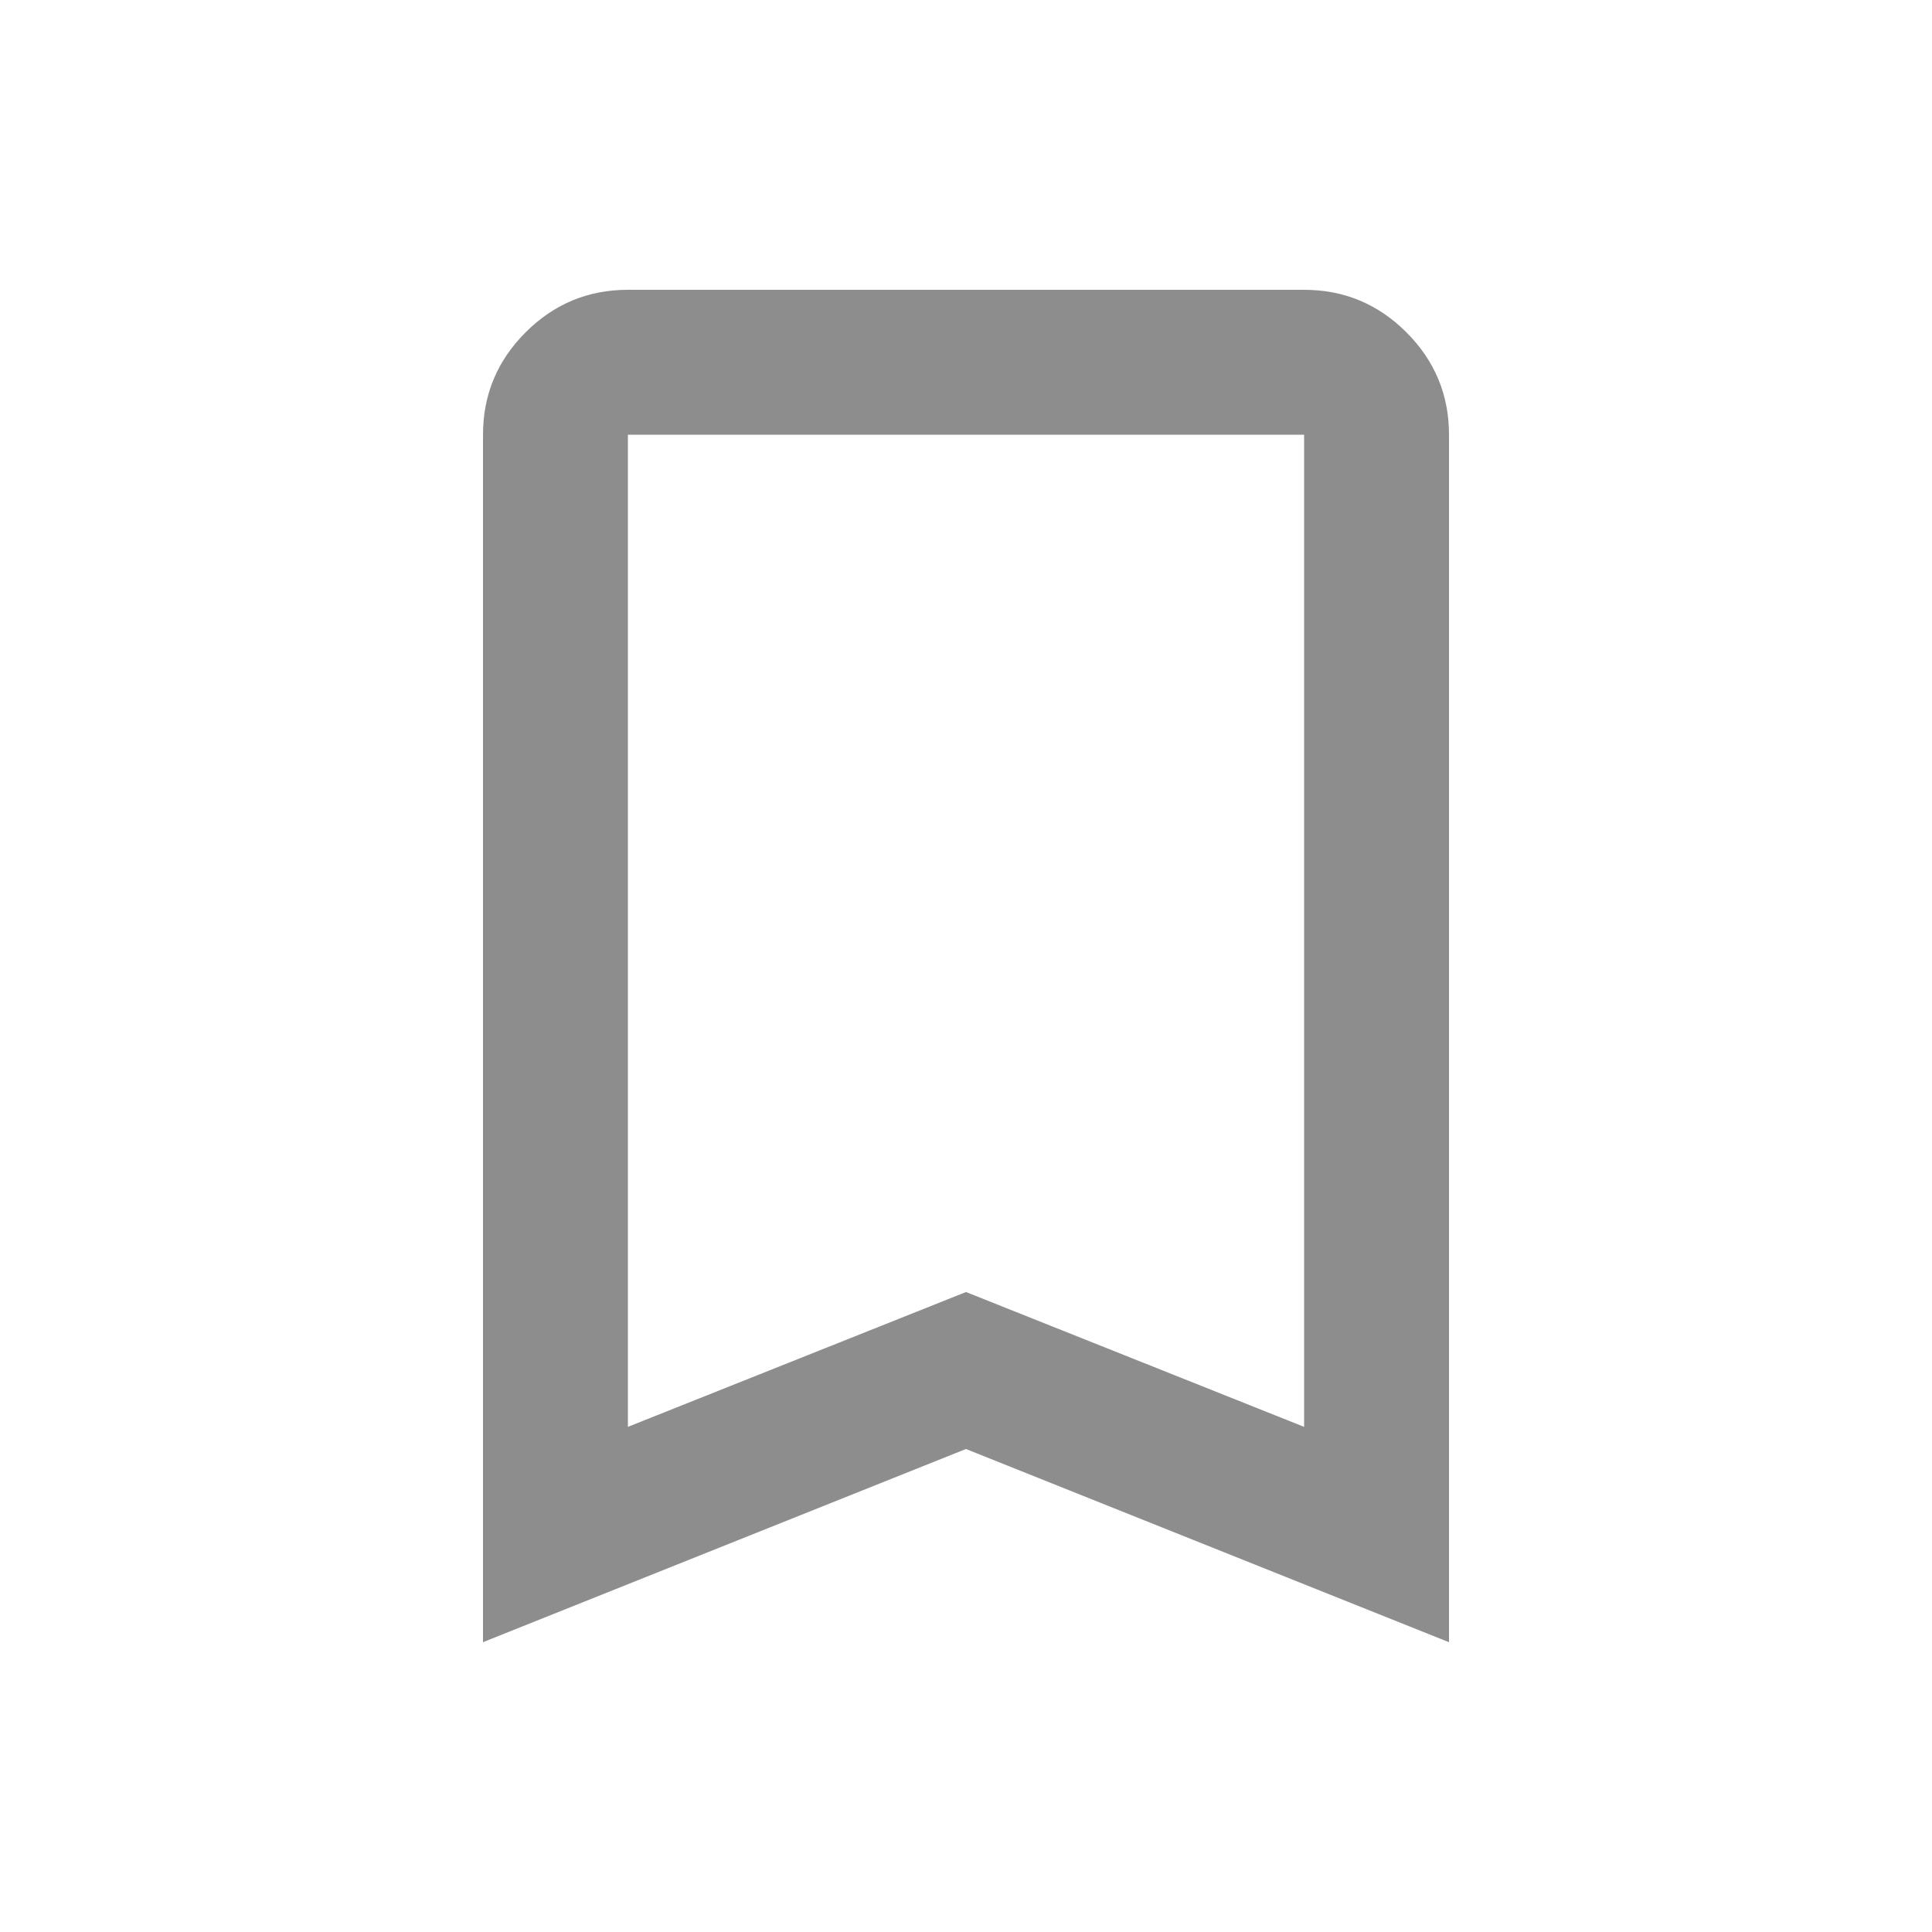
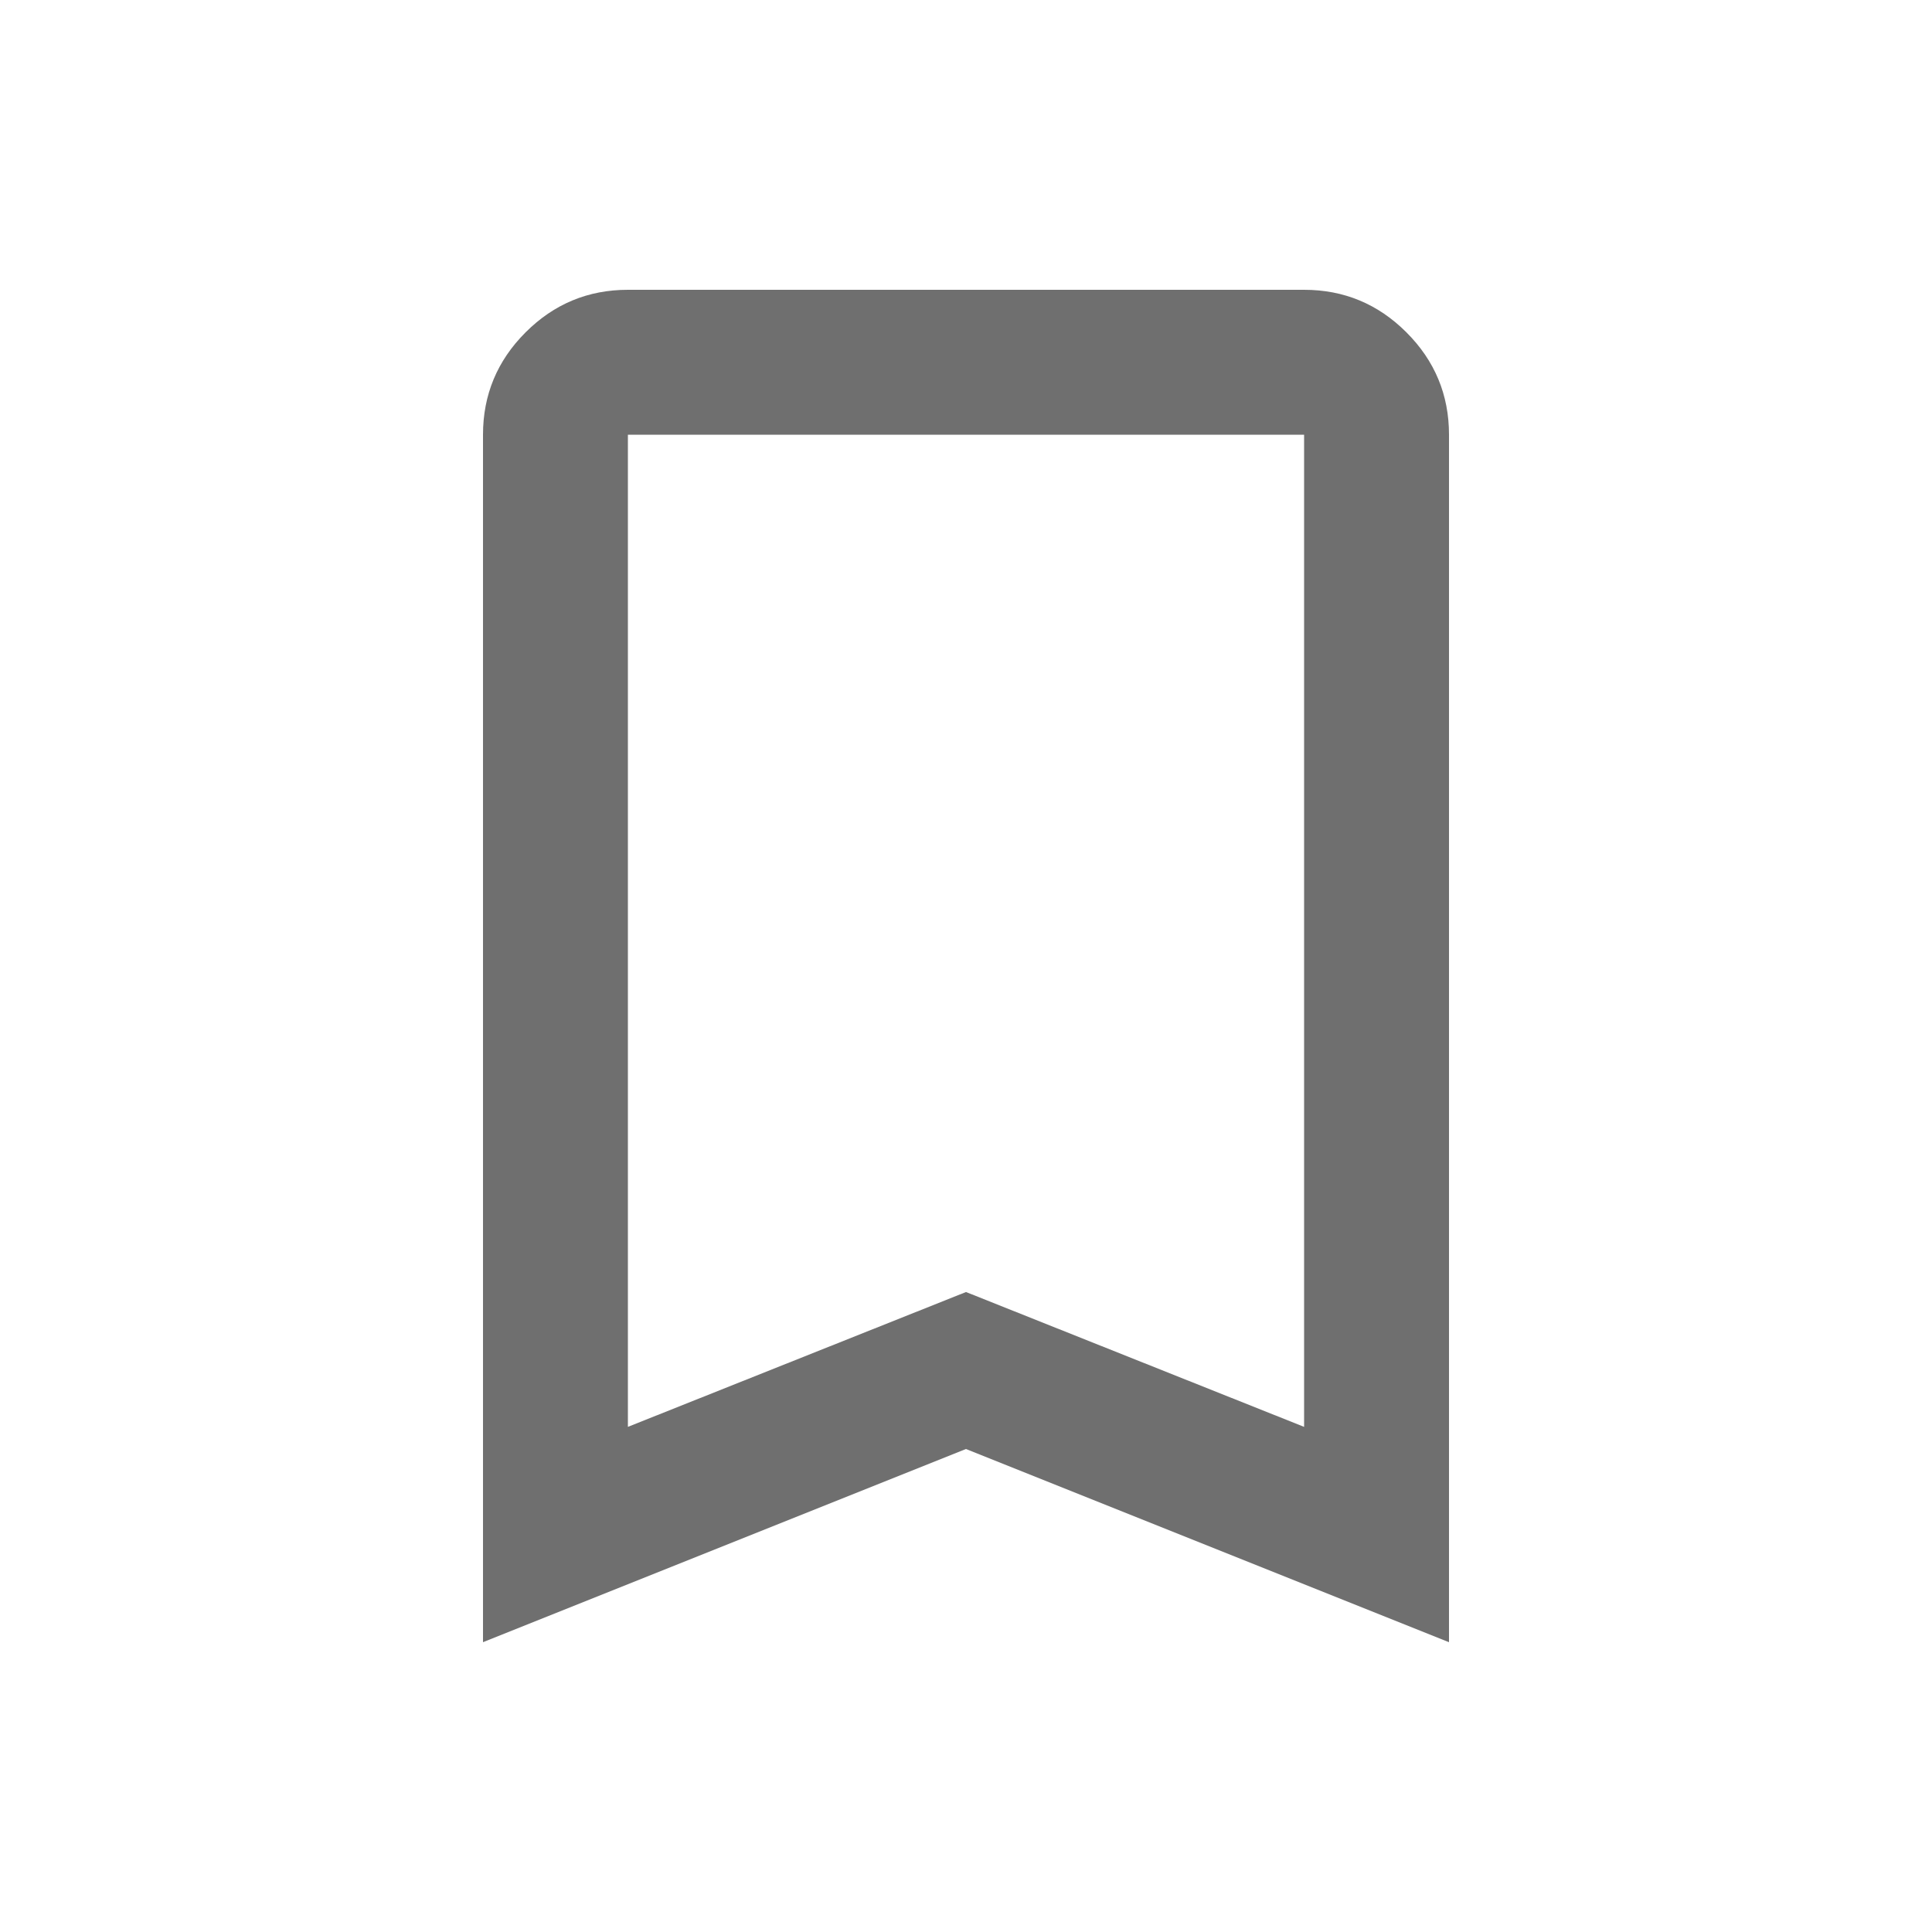
- <svg xmlns="http://www.w3.org/2000/svg" height="20px" viewBox="0 -960 960 960" width="20px" fill="#8d8d8d">
+ <svg xmlns="http://www.w3.org/2000/svg" height="20px" viewBox="0 -960 960 960" width="20px" fill="#6F6F6F">
  <path d="M240-144v-600q0-29.7 21.15-50.85Q282.3-816 312-816h336q29.7 0 50.85 21.15Q720-773.7 720-744v600l-240-96-240 96Zm72-107 168-67 168 67v-493H312v493Zm0-493h336-336Z" />
</svg>
